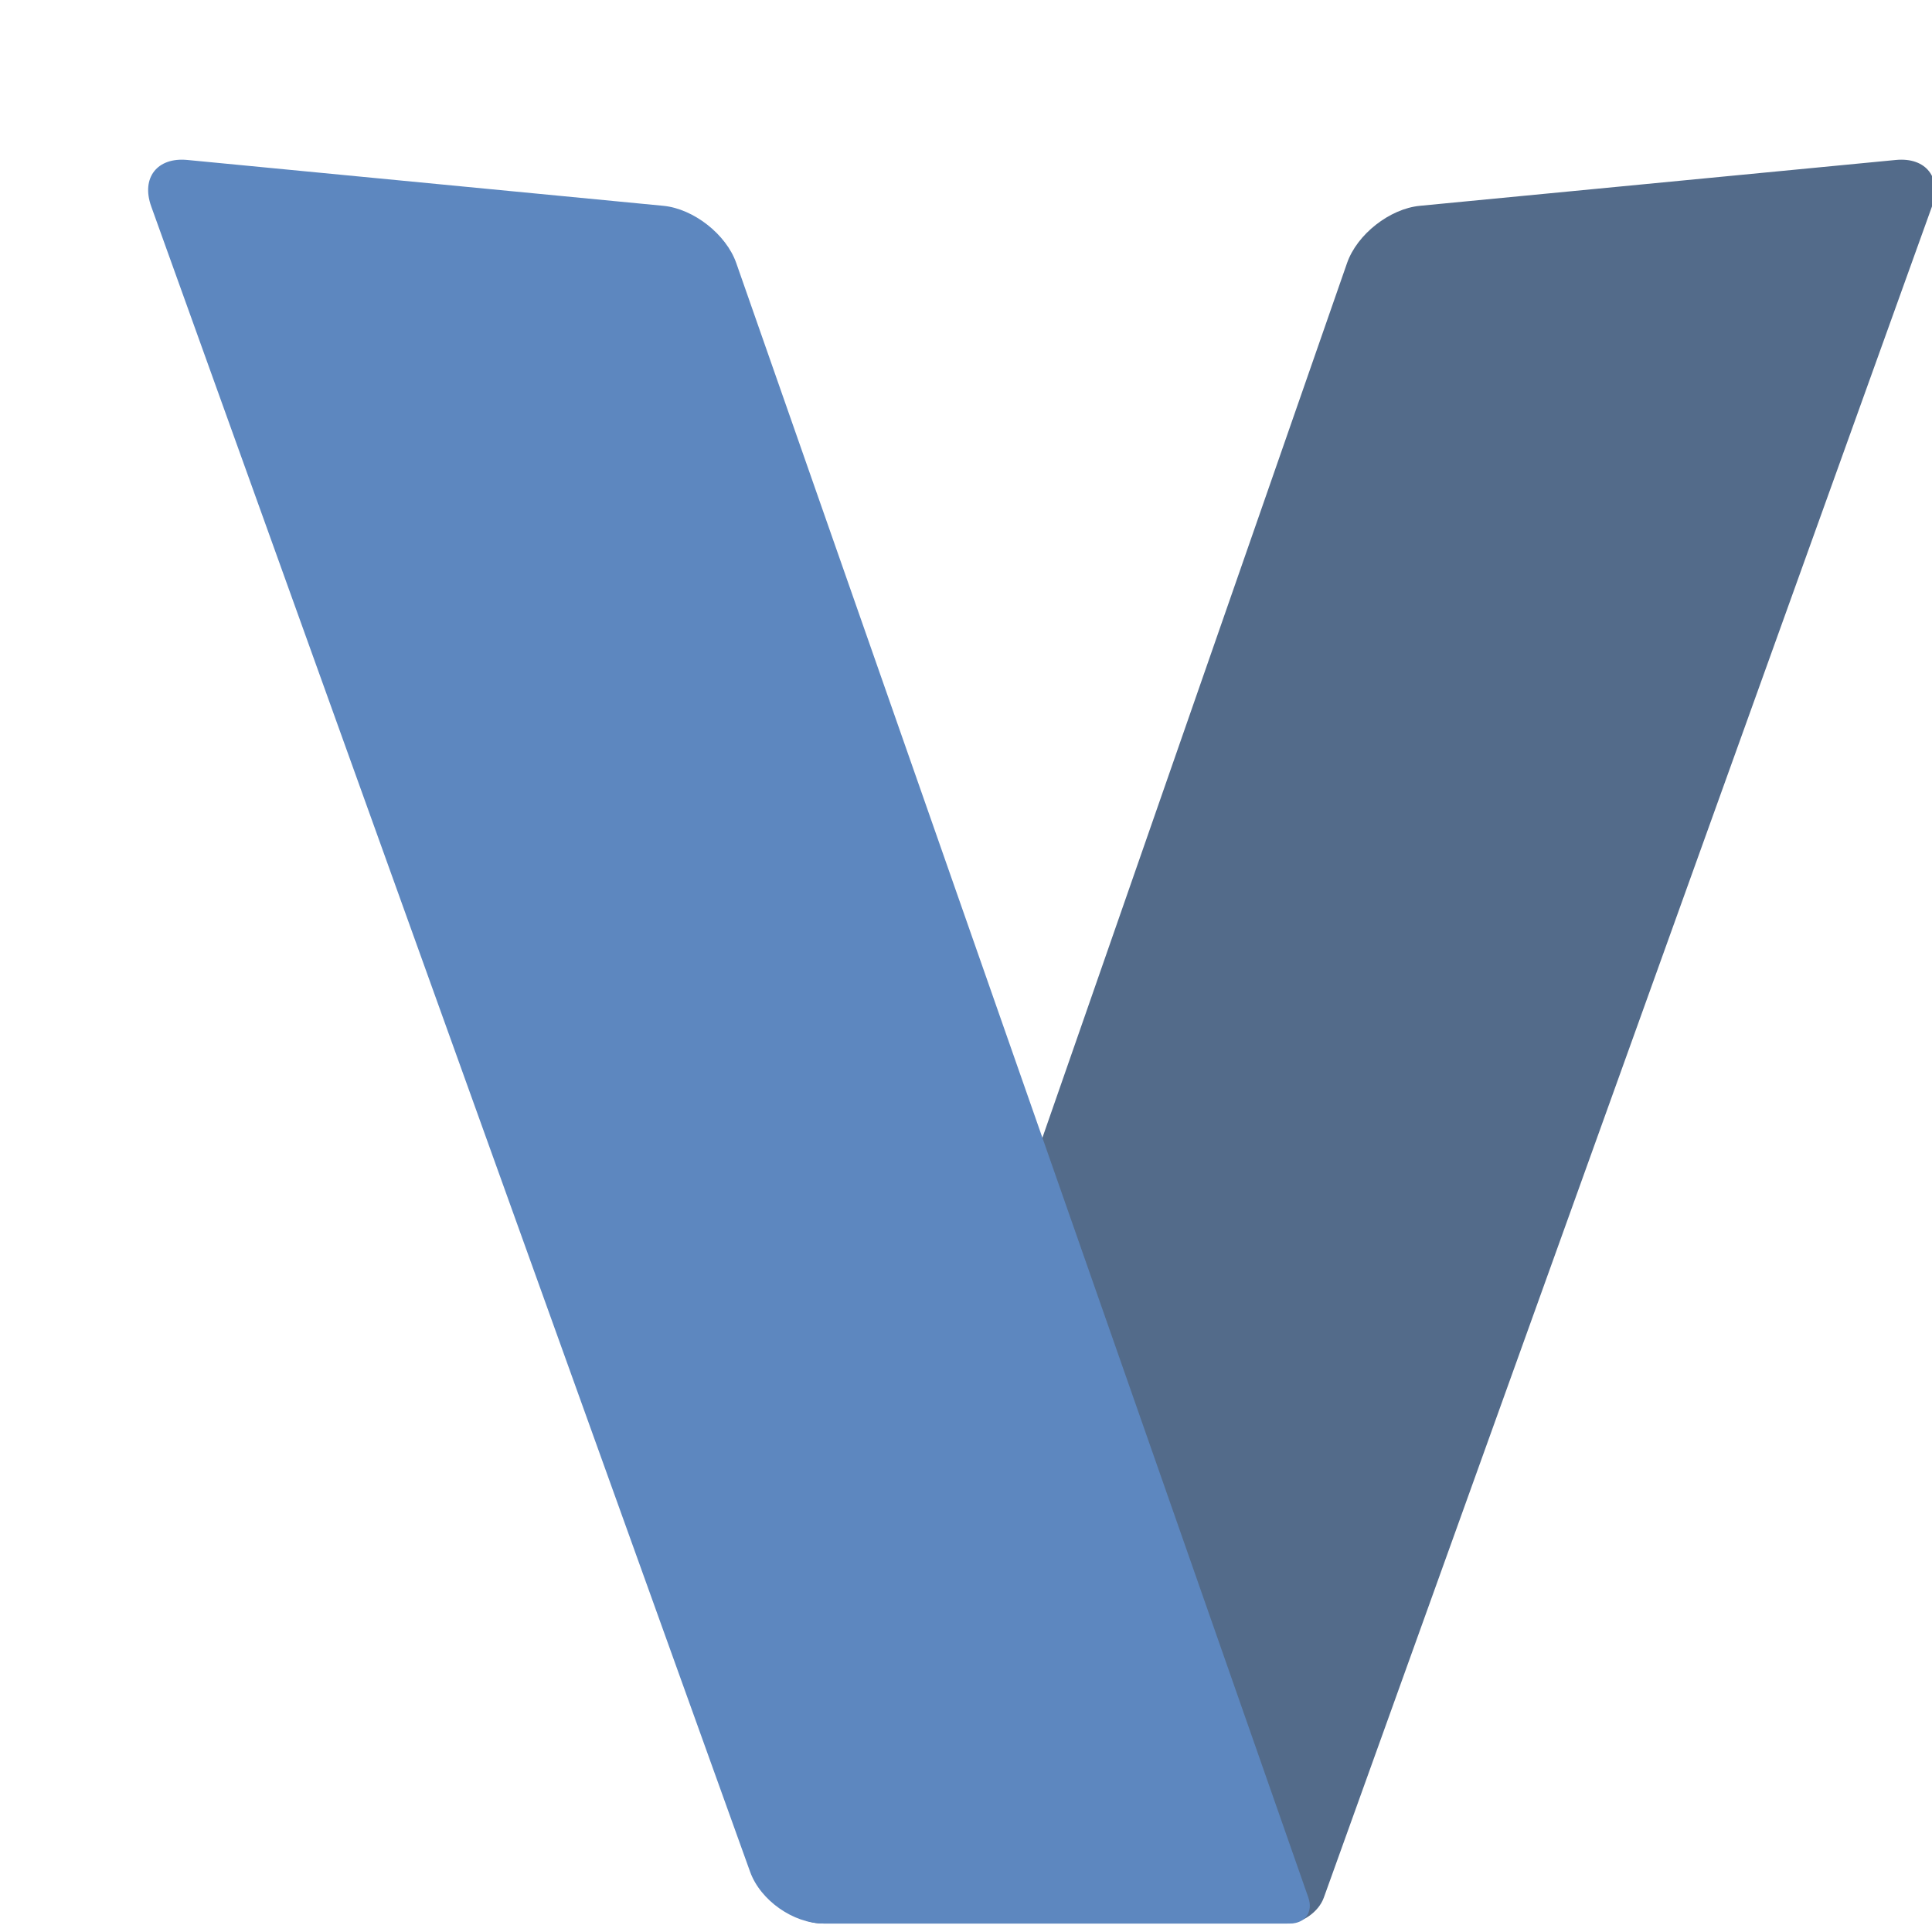
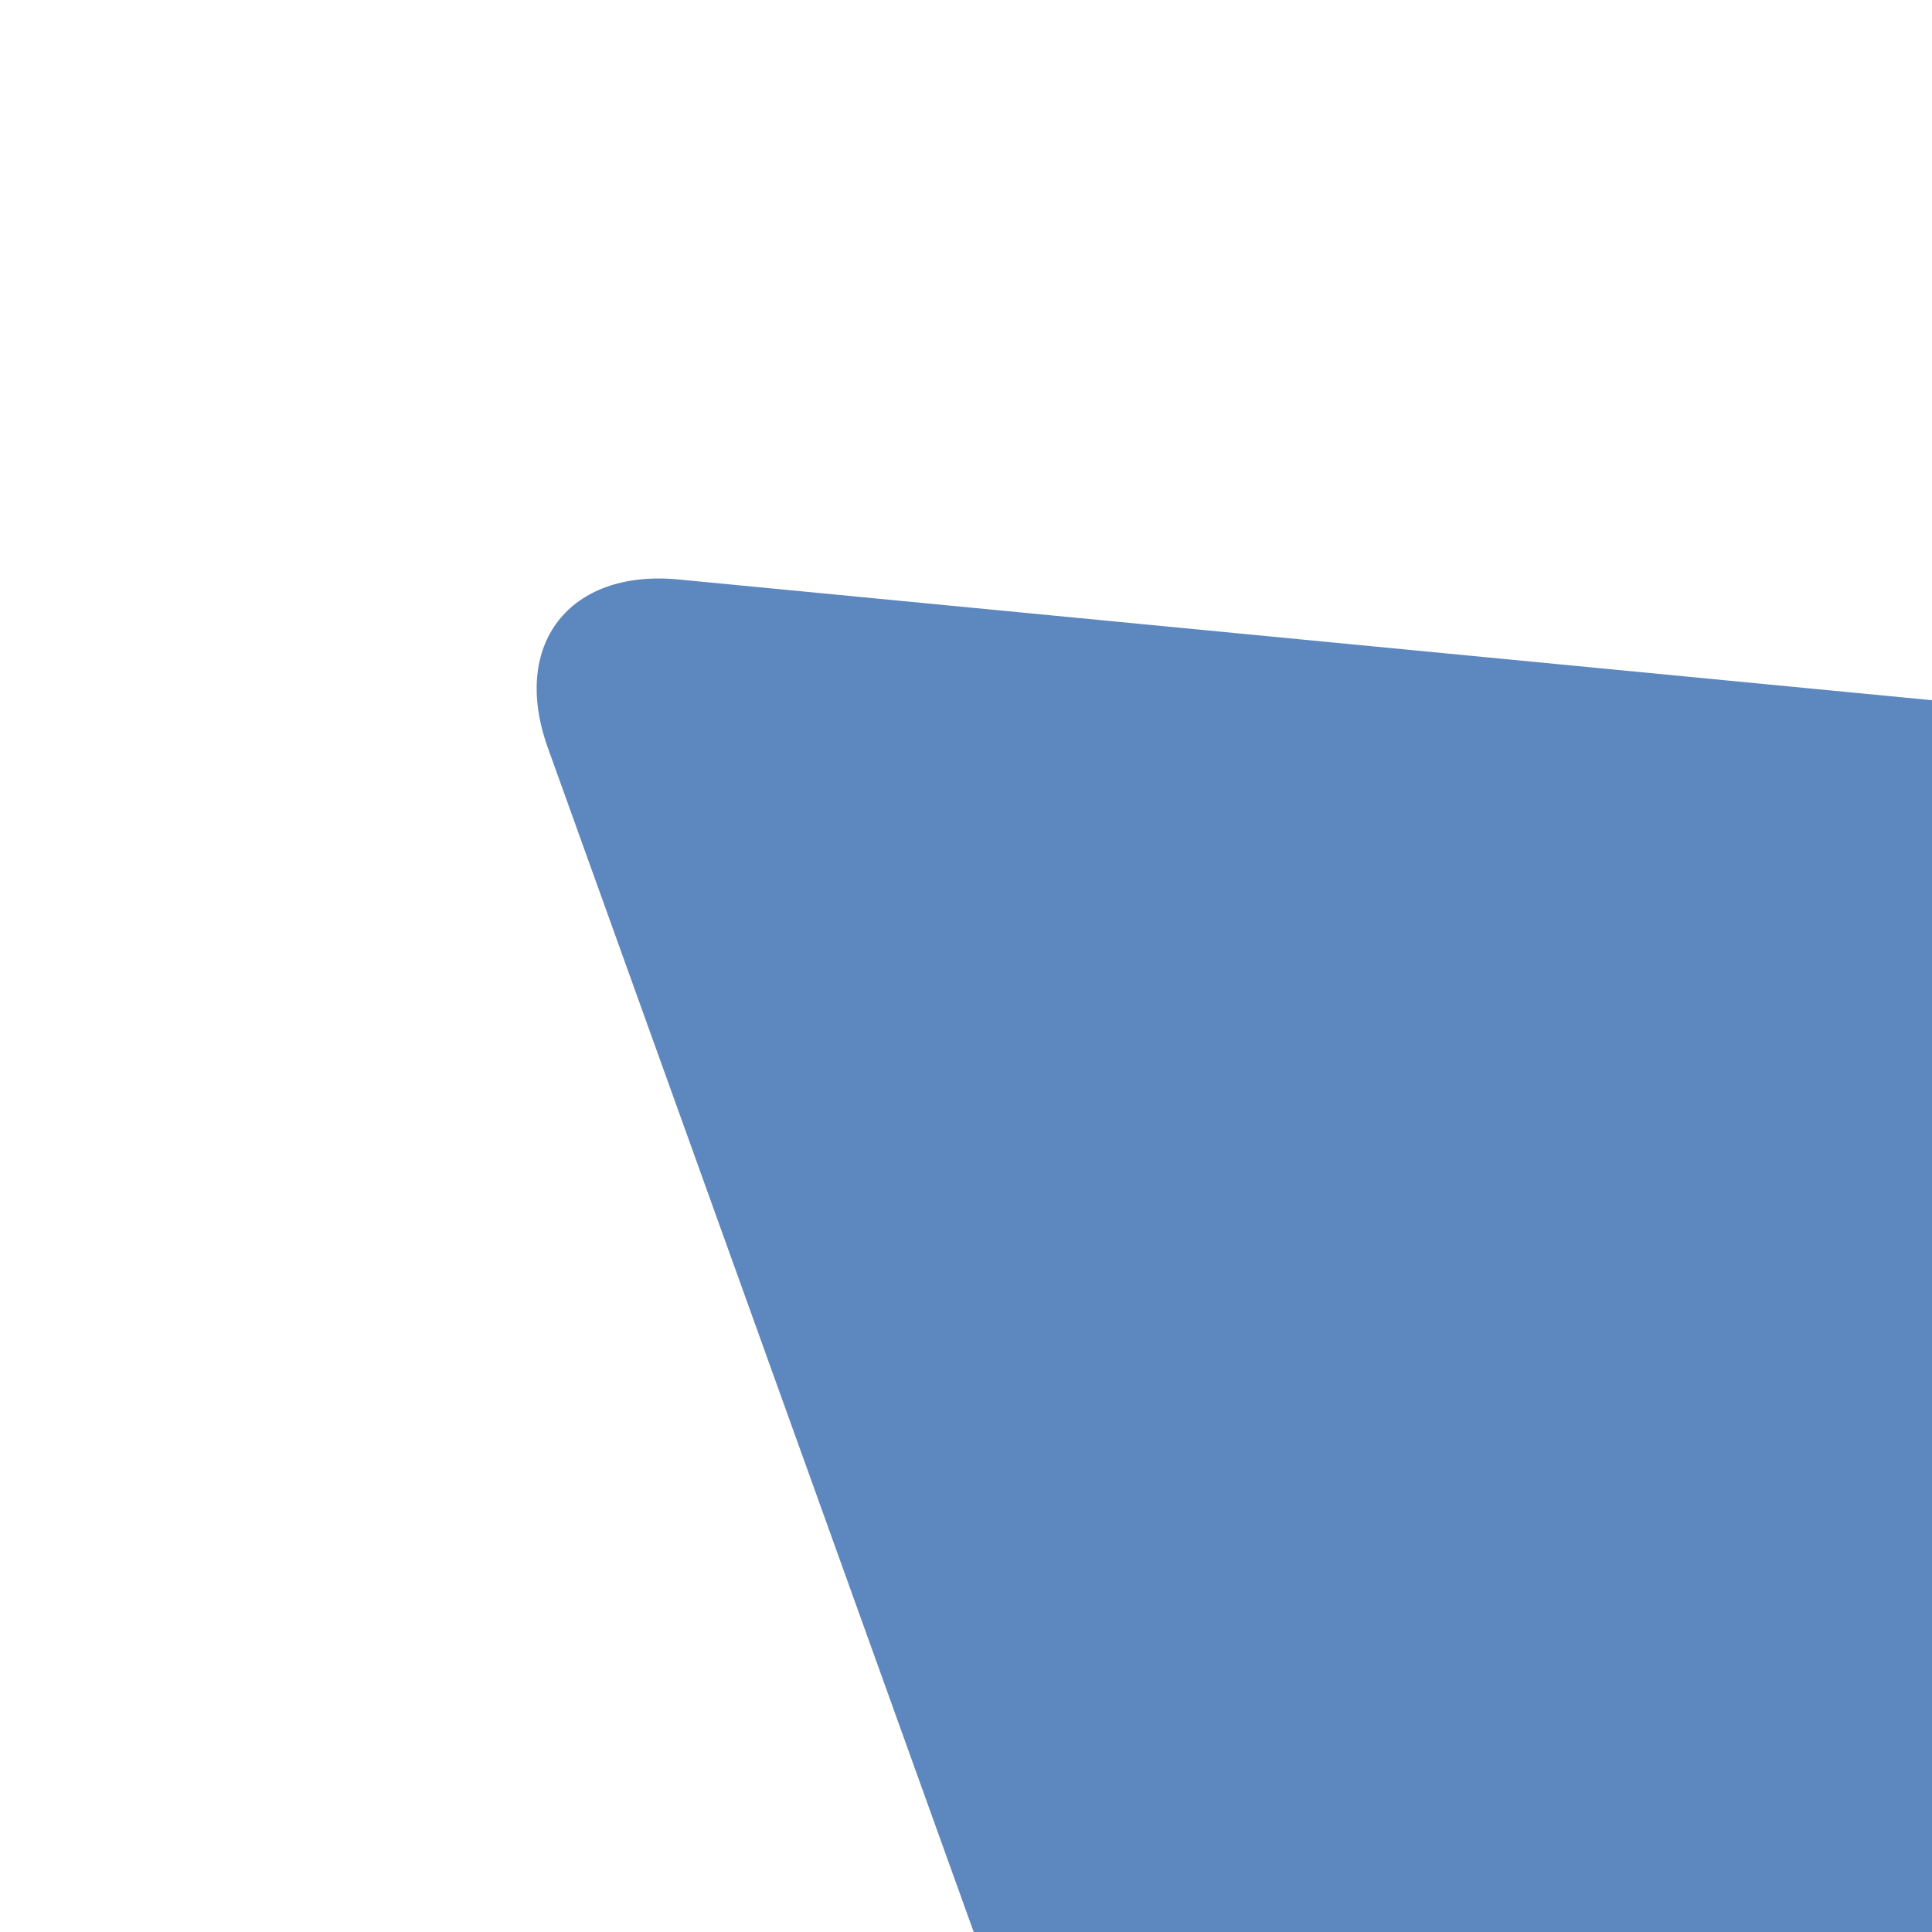
<svg xmlns="http://www.w3.org/2000/svg" viewBox="0 0 24 24" role="img" aria-label="V">
  <style>@keyframes tss_v_al{0%{opacity:0}4%,92%{opacity:1}98%,100%{opacity:0}}.tss_v_al{animation:tss_v_al 3.6s linear infinite}@keyframes tss_v_pc0{0%,0%{opacity:0;transform:translateY(-7px)}22%,100%{opacity:1;transform:none}}@keyframes tss_v_pc1{0%,4%{opacity:0;transform:translateY(-7px)}26%,100%{opacity:1;transform:none}}.tss_v_pc0{transform-box:fill-box;transform-origin:50% 100%;animation:tss_v_pc0 3.6s cubic-bezier(.22,1,.36,1) infinite}.tss_v_pc1{transform-box:fill-box;transform-origin:50% 100%;animation:tss_v_pc1 3.6s cubic-bezier(.22,1,.36,1) infinite}@media (prefers-reduced-motion: reduce){.tss_v_al{animation:none!important;opacity:1!important}.tss_v_pc0{animation:none!important;opacity:1!important;transform:none!important}.tss_v_pc1{animation:none!important;opacity:1!important;transform:none!important}}</style>
  <g class="tss_v_al">
-     <g transform="translate(0 0) scale(0.051757)">
+     <g transform="translate(0 0) scale(0.1875)">
      <g class="tss_v_pc0">
        <path d="M318.422 453.543 463.705 49.541c2.463-6.852-1.42-11.848-8.668-11.149L340.786 49.398c-7.247.699-15.076 6.848-17.47 13.723L188.843 449.216c-2.396 6.875 1.571 12.457 8.852 12.457h111.206c3.64 0 7.596-2.78 8.828-6.207l.693-1.923Z" fill="#536b8a" />
      </g>
      <g class="tss_v_pc1">
        <path d="M44.963 38.392 159.214 49.398c7.247.699 15.084 6.845 17.49 13.717l137.318 392.333c1.202 3.437-.777 6.225-4.418 6.225H197.695c-7.281 0-15.193-5.562-17.657-12.414L36.295 49.541c-2.463-6.852 1.42-11.848 8.668-11.149Z" fill="#5d87bf" />
      </g>
    </g>
  </g>
</svg>
